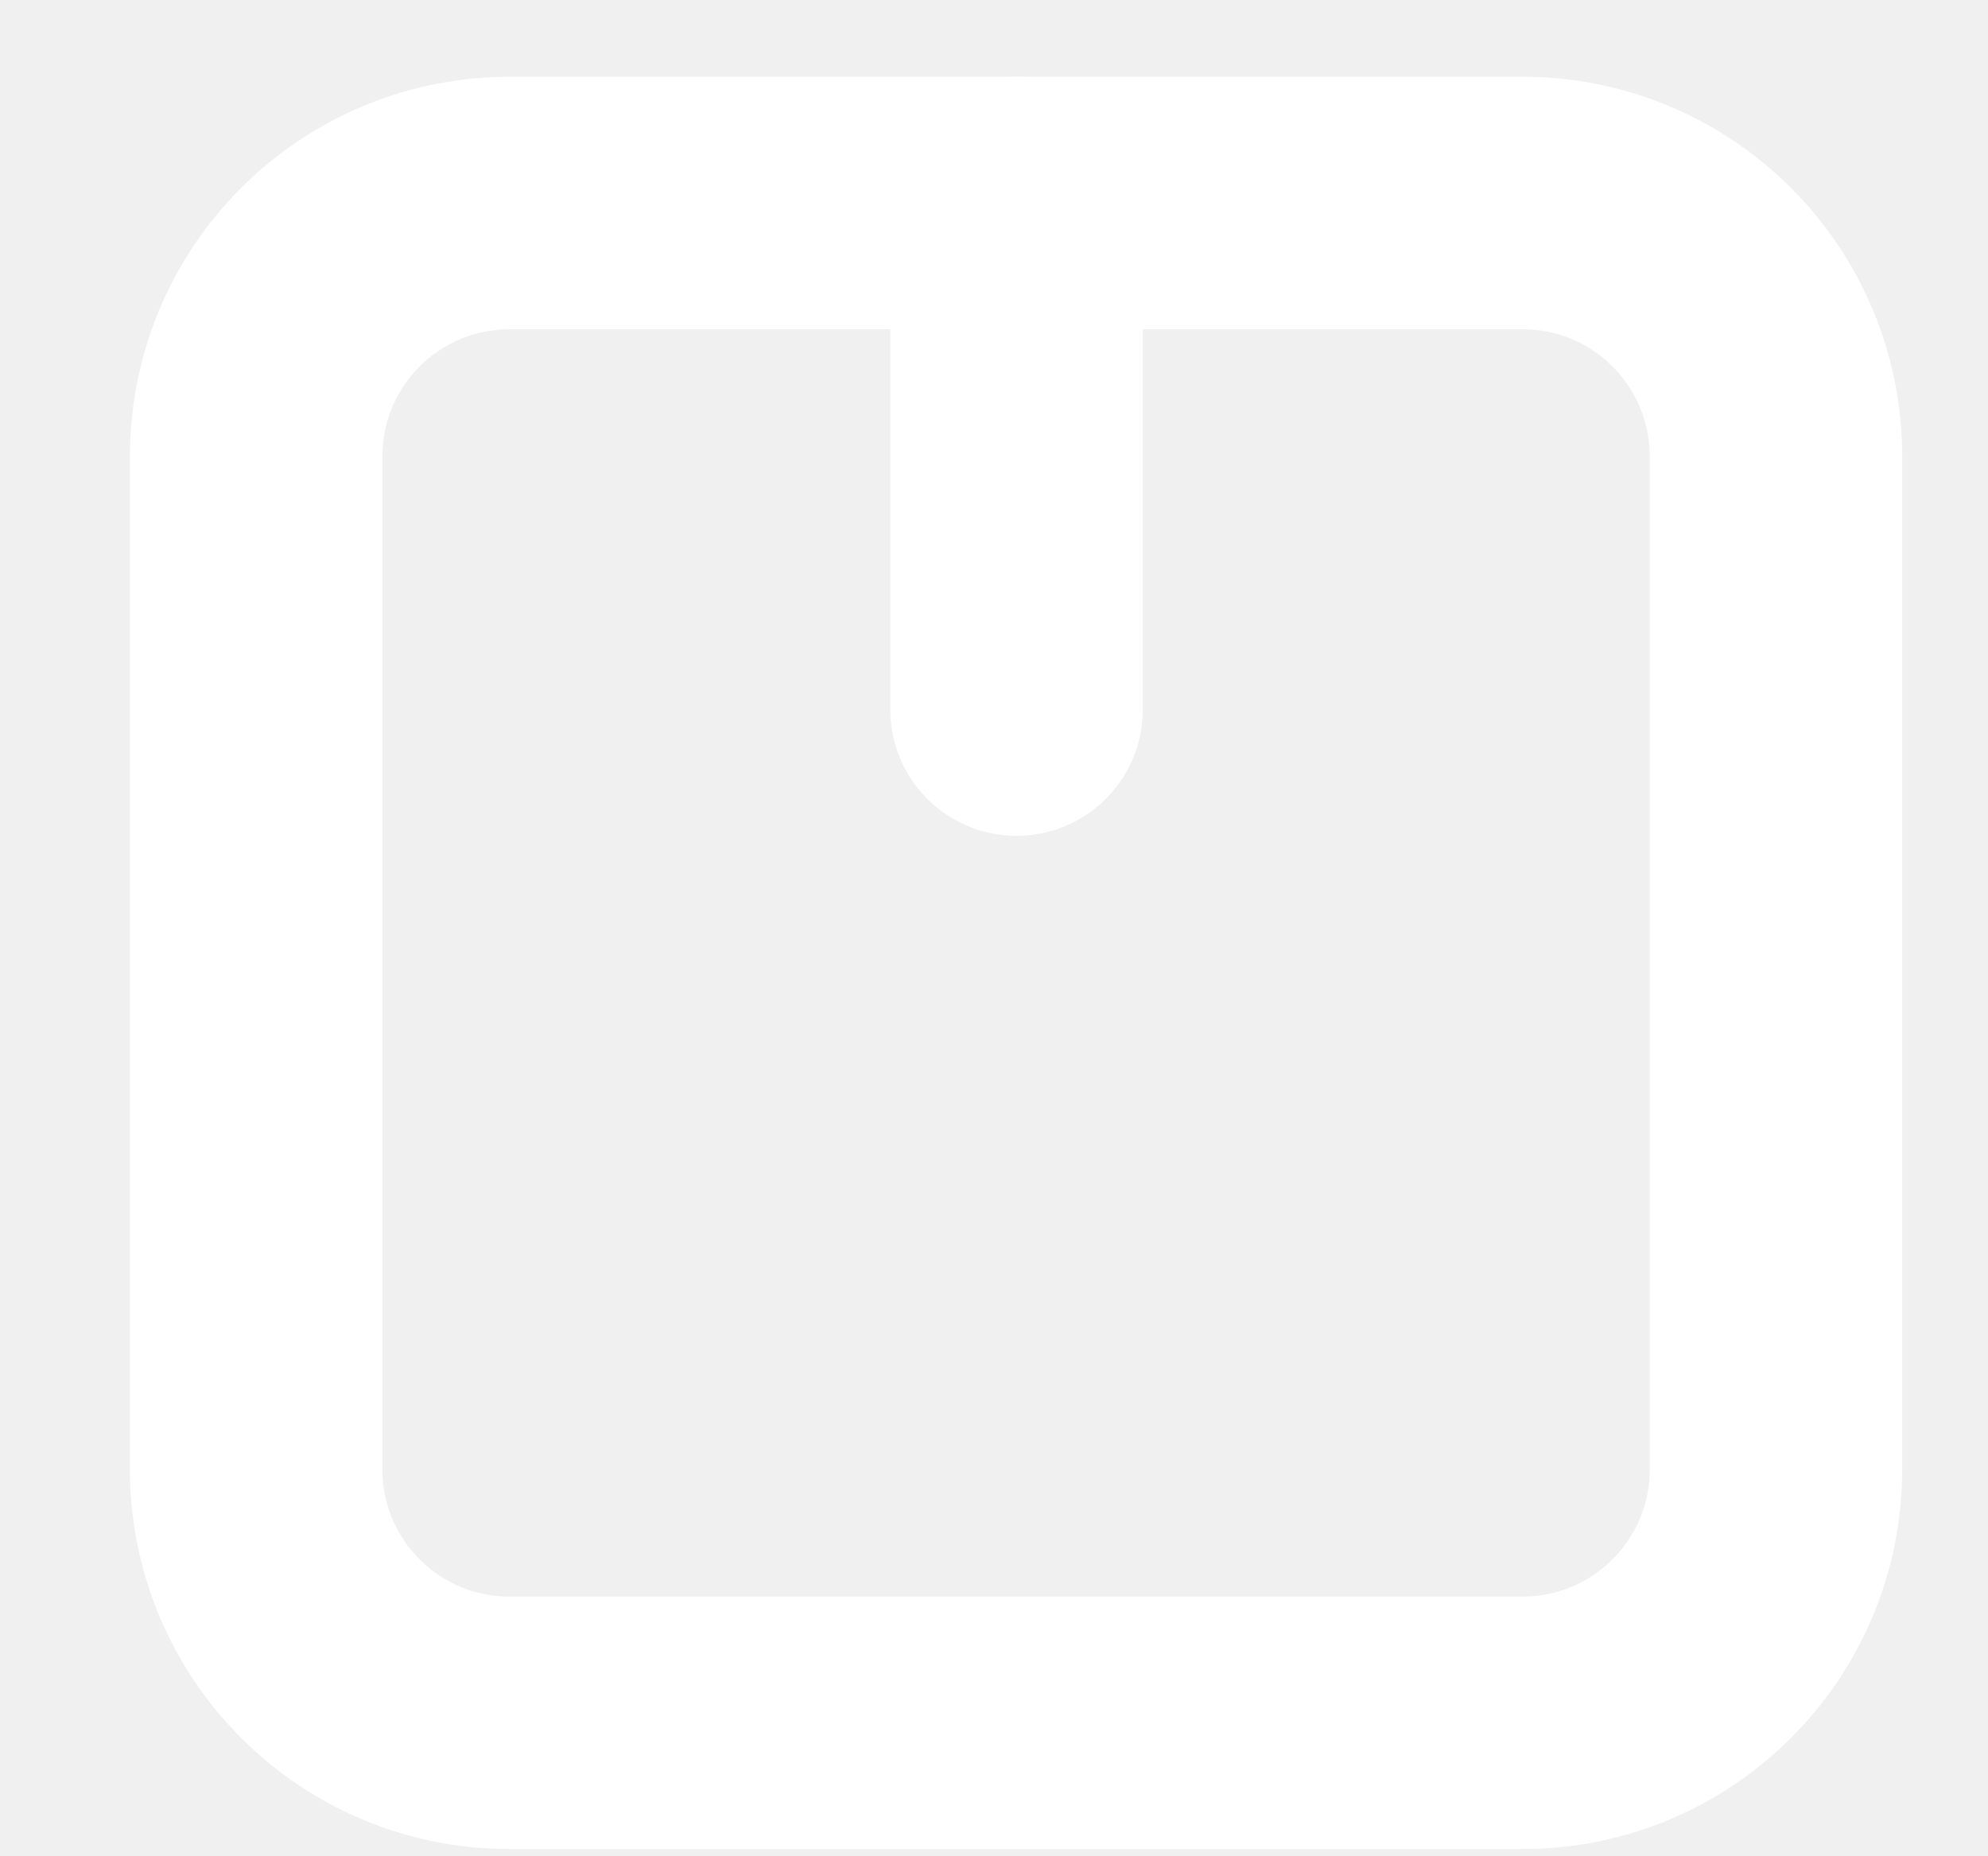
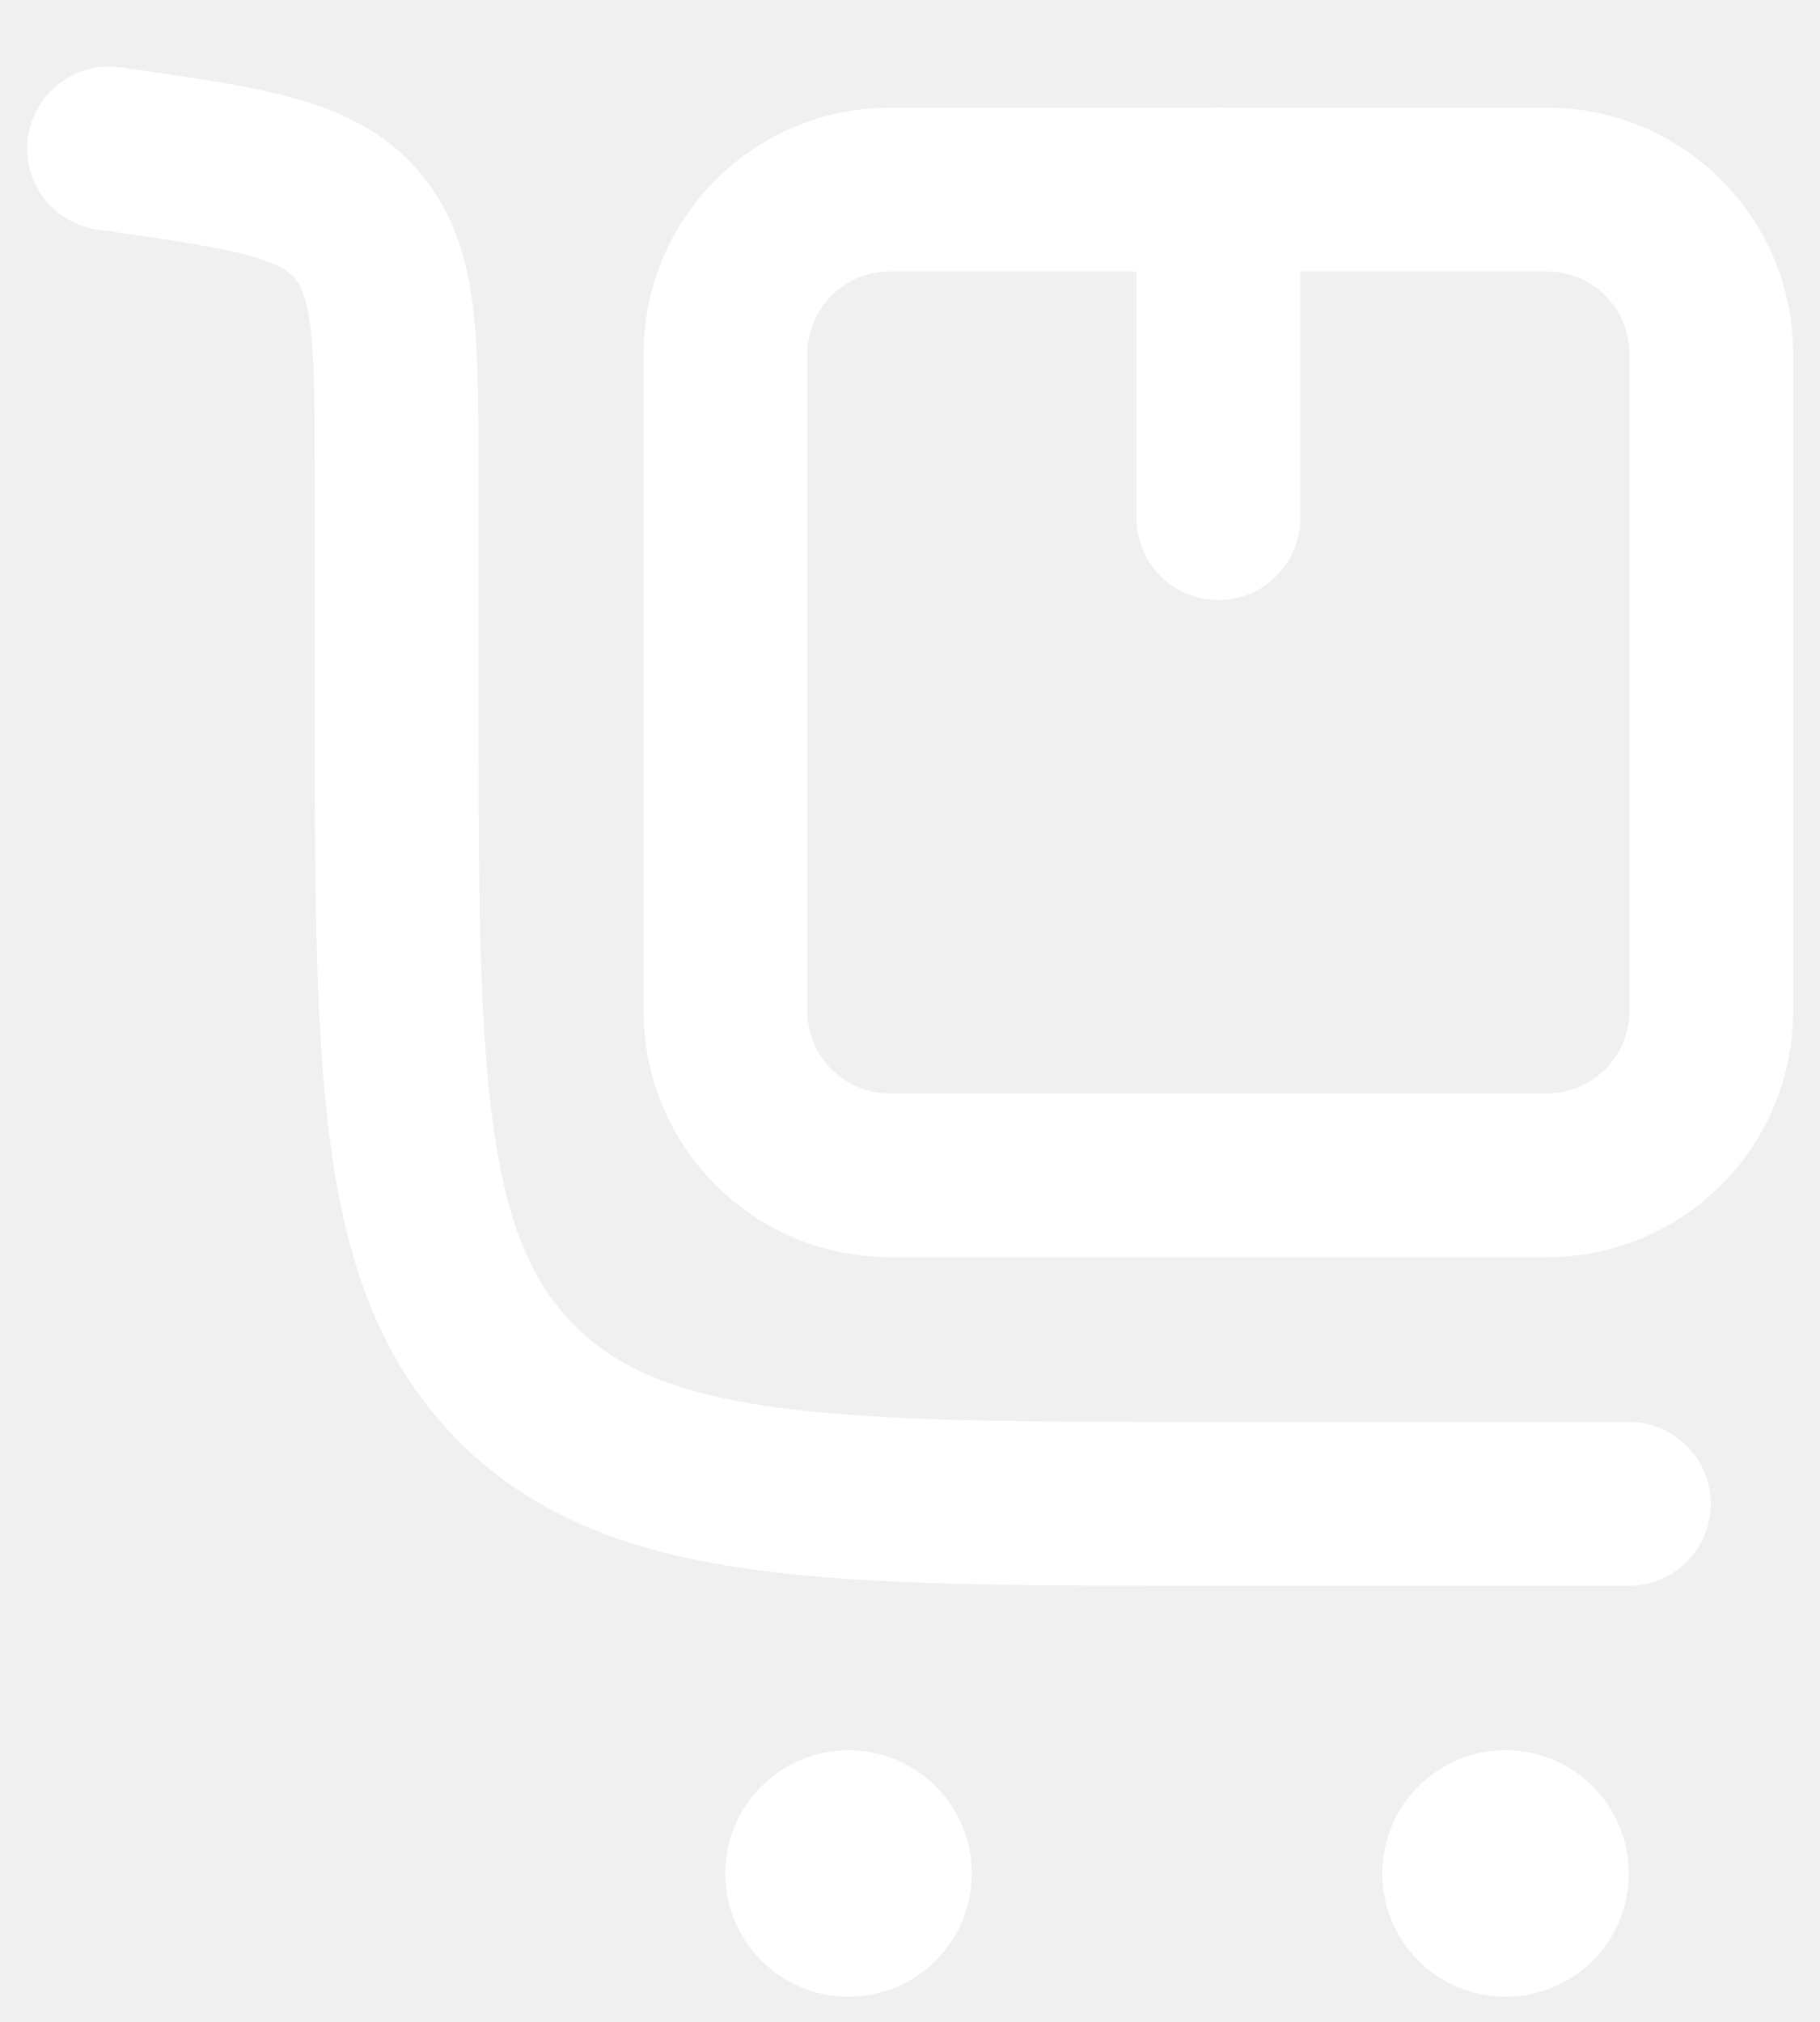
- <svg xmlns="http://www.w3.org/2000/svg" width="15" height="14" fill="none">
-   <rect x="1.933" y="1.532" width="11.467" height="11.467" rx="1.911" stroke="#fff" stroke-width="1.905" />
-   <path d="M7.67 1.531v3.823" stroke="#fff" stroke-width="1.905" stroke-linecap="round" />
+ <svg xmlns="http://www.w3.org/2000/svg" width="18" height="20" fill="none">
+   <path d="M1.078 1.469l.054.007c1.33.19 1.995.285 2.393.744.397.458.397 1.13.397 2.474V6.75c0 3.83 0 5.745 1.19 6.935 1.19 1.19 3.105 1.19 6.935 1.19h4.063" stroke="#fff" stroke-width="1.62" stroke-linecap="round" stroke-linejoin="round" />
+   <circle cx="8.392" cy="18.531" r="1.219" fill="#fff" />
+   <circle cx="14.89" cy="18.531" r="1.219" fill="#fff" />
+   <rect x="7.175" y="1.875" width="9.75" height="9.75" rx="1.625" stroke="#fff" stroke-width="1.62" />
+   <path d="M12.05 1.875v3.25" stroke="#fff" stroke-width="1.62" stroke-linecap="round" />
</svg>
